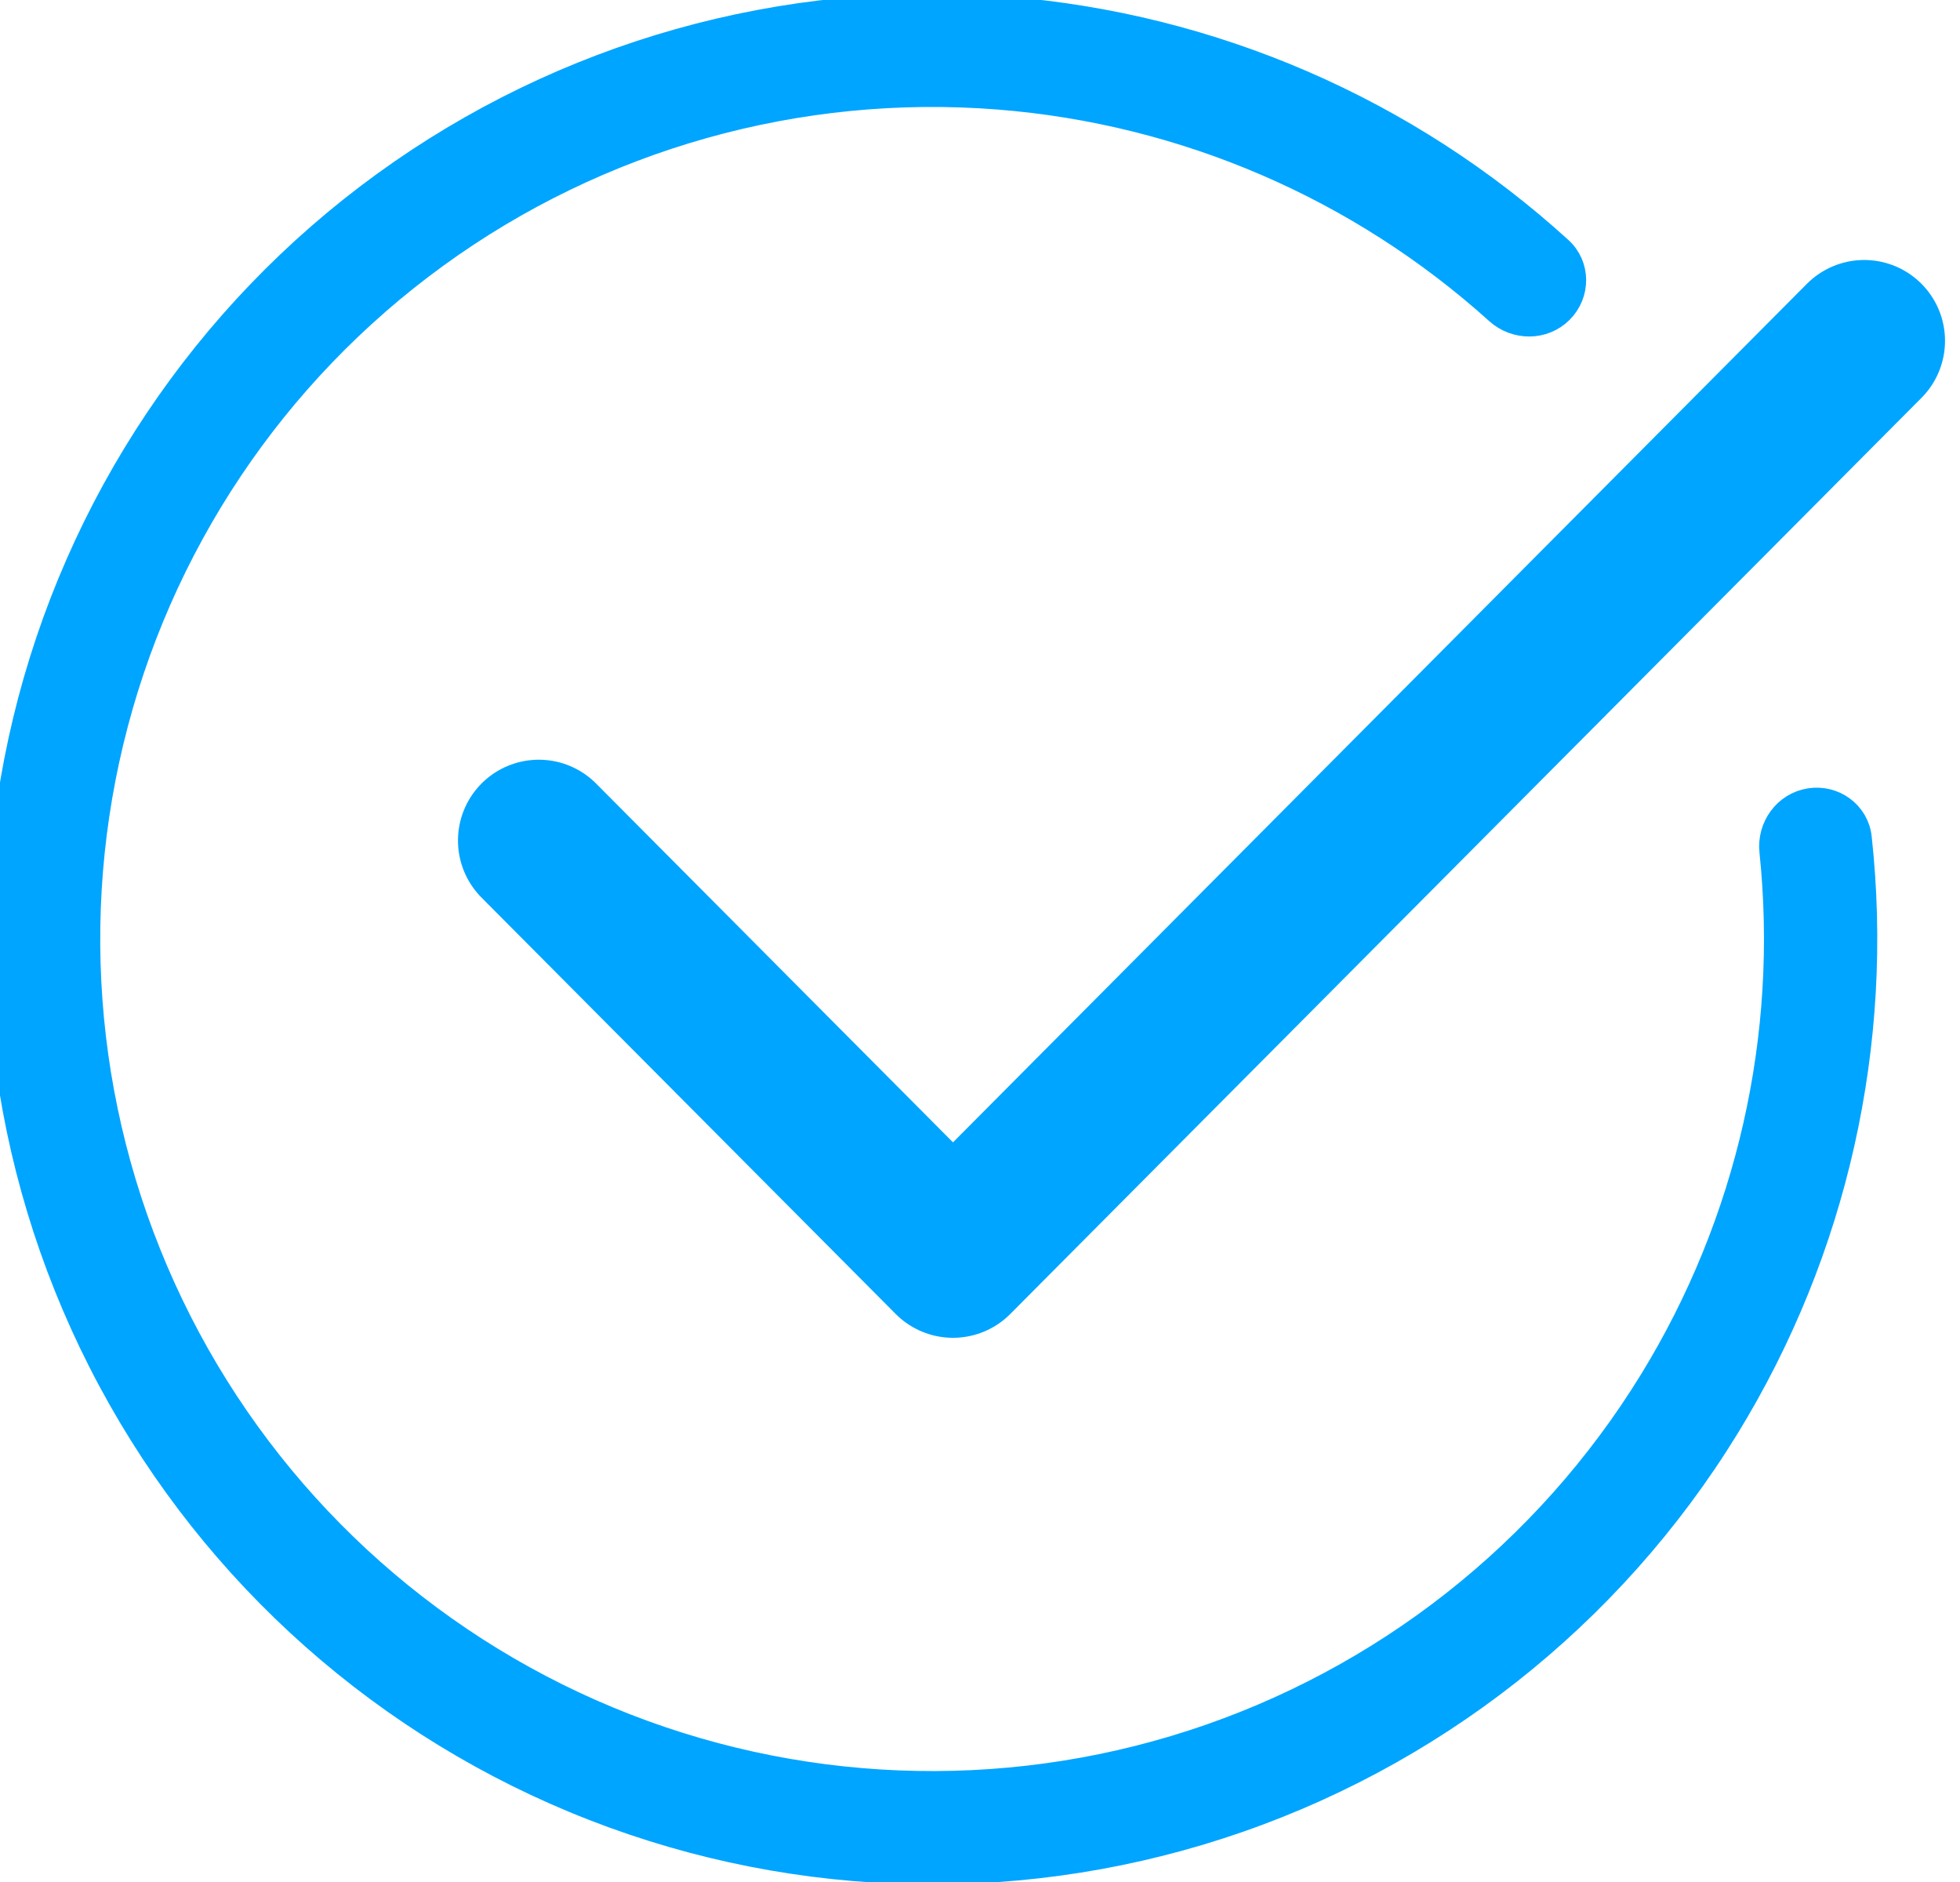
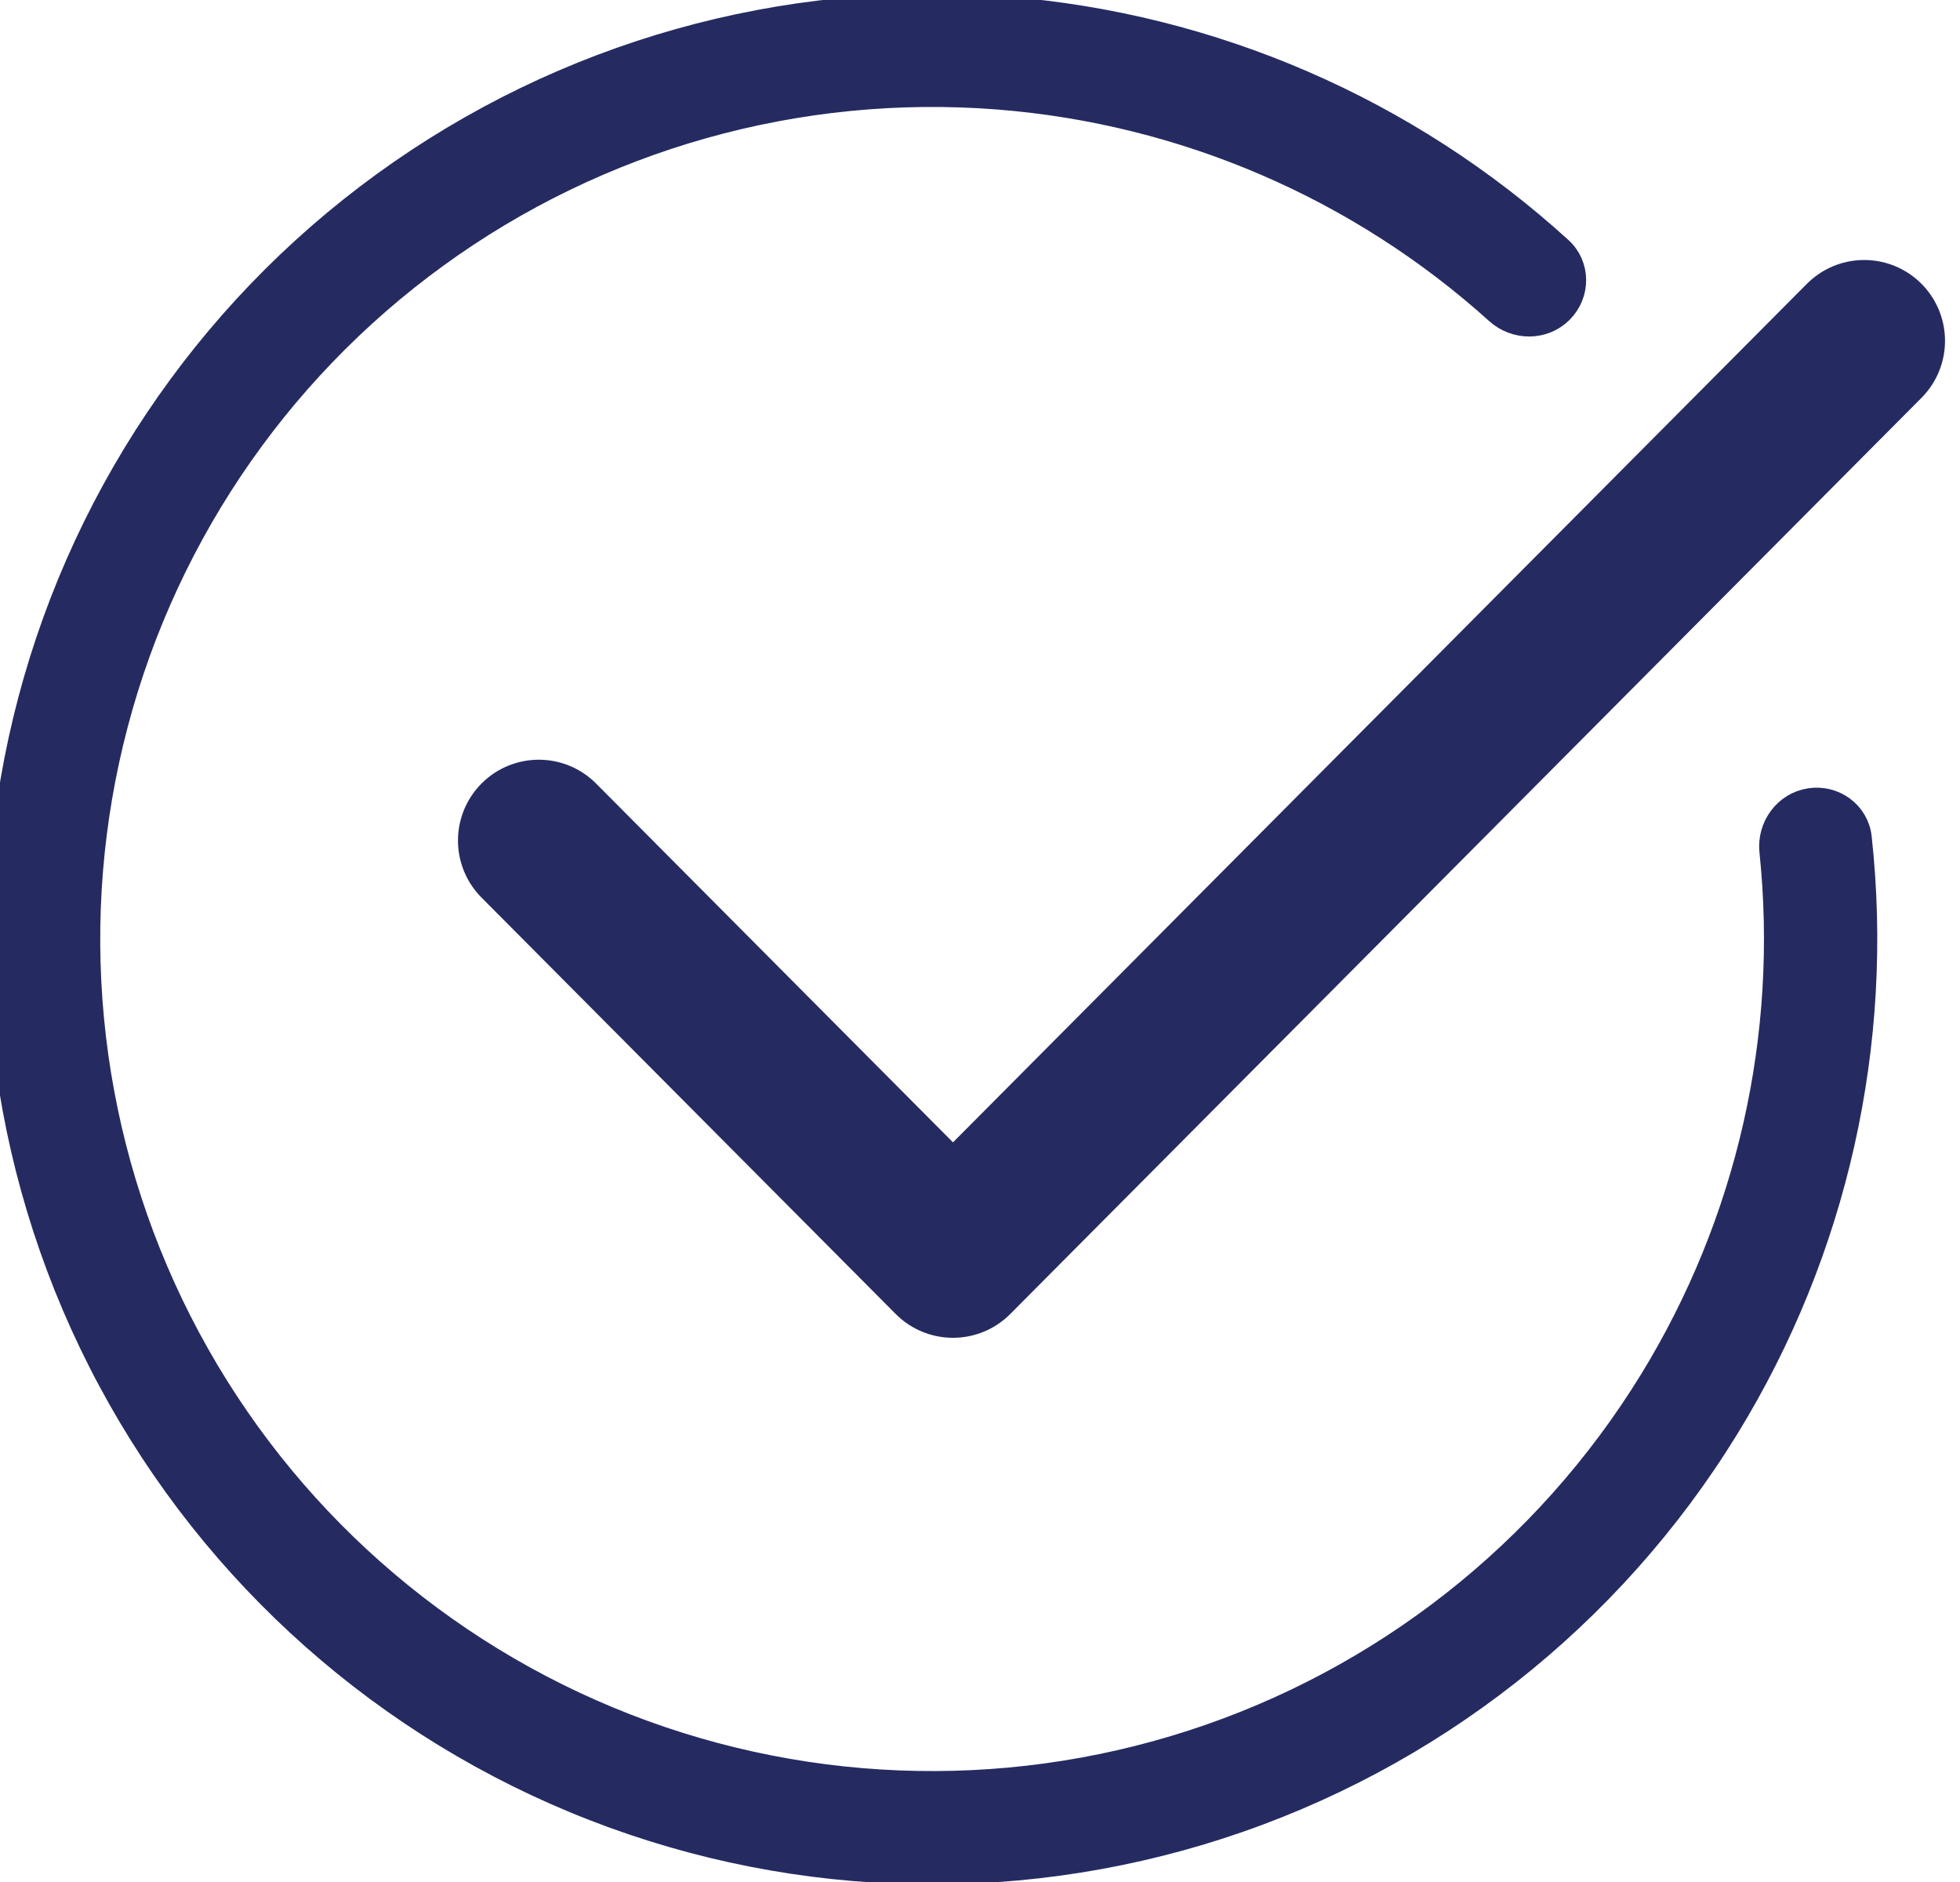
<svg xmlns="http://www.w3.org/2000/svg" className="checkmark" width="75" height="72" viewBox="0 0 75 72" fill="none">
-   <path className="checkmark__circle" stroke="#00A5FF" fill="#00A5FF" d="M59.708 11.883C60.36 11.232 60.362 10.173 59.681 9.553C53.839 4.232 46.381 0.991 38.472 0.368C30.008 -0.3 21.584 2.073 14.713 7.061C7.843 12.049 2.977 19.324 0.99 27.579C-0.996 35.833 0.027 44.526 3.876 52.093C7.725 59.661 14.147 65.607 21.988 68.864C29.829 72.12 38.574 72.472 46.652 69.858C54.729 67.243 61.609 61.832 66.054 54.599C70.208 47.84 71.982 39.904 71.123 32.049C71.023 31.133 70.165 30.512 69.256 30.654C68.346 30.797 67.729 31.65 67.824 32.566C68.563 39.636 66.951 46.77 63.213 52.853C59.183 59.41 52.947 64.314 45.625 66.685C38.302 69.055 30.375 68.735 23.267 65.784C16.159 62.832 10.337 57.441 6.848 50.581C3.359 43.721 2.432 35.842 4.233 28.359C6.033 20.876 10.444 14.281 16.672 9.76C22.9 5.238 30.537 3.087 38.21 3.692C45.327 4.254 52.042 7.153 57.32 11.914C58.004 12.53 59.057 12.534 59.708 11.883Z" />
-   <path className="checkmark__tick" d="M71.334 13.039L36.466 48.088L20.617 32.157" stroke="#00A5FF" stroke-width="6.185" stroke-linecap="round" stroke-linejoin="round" />
+   <path className="checkmark__circle" stroke="#252b61" fill="#252b61" d="M59.708 11.883C60.36 11.232 60.362 10.173 59.681 9.553C53.839 4.232 46.381 0.991 38.472 0.368C30.008 -0.3 21.584 2.073 14.713 7.061C7.843 12.049 2.977 19.324 0.99 27.579C-0.996 35.833 0.027 44.526 3.876 52.093C7.725 59.661 14.147 65.607 21.988 68.864C29.829 72.12 38.574 72.472 46.652 69.858C54.729 67.243 61.609 61.832 66.054 54.599C70.208 47.84 71.982 39.904 71.123 32.049C71.023 31.133 70.165 30.512 69.256 30.654C68.346 30.797 67.729 31.65 67.824 32.566C68.563 39.636 66.951 46.77 63.213 52.853C59.183 59.41 52.947 64.314 45.625 66.685C38.302 69.055 30.375 68.735 23.267 65.784C16.159 62.832 10.337 57.441 6.848 50.581C3.359 43.721 2.432 35.842 4.233 28.359C6.033 20.876 10.444 14.281 16.672 9.76C22.9 5.238 30.537 3.087 38.21 3.692C45.327 4.254 52.042 7.153 57.32 11.914C58.004 12.53 59.057 12.534 59.708 11.883Z" />
+   <path className="checkmark__tick" d="M71.334 13.039L36.466 48.088L20.617 32.157" stroke="#252b61" stroke-width="6.185" stroke-linecap="round" stroke-linejoin="round" />
</svg>
